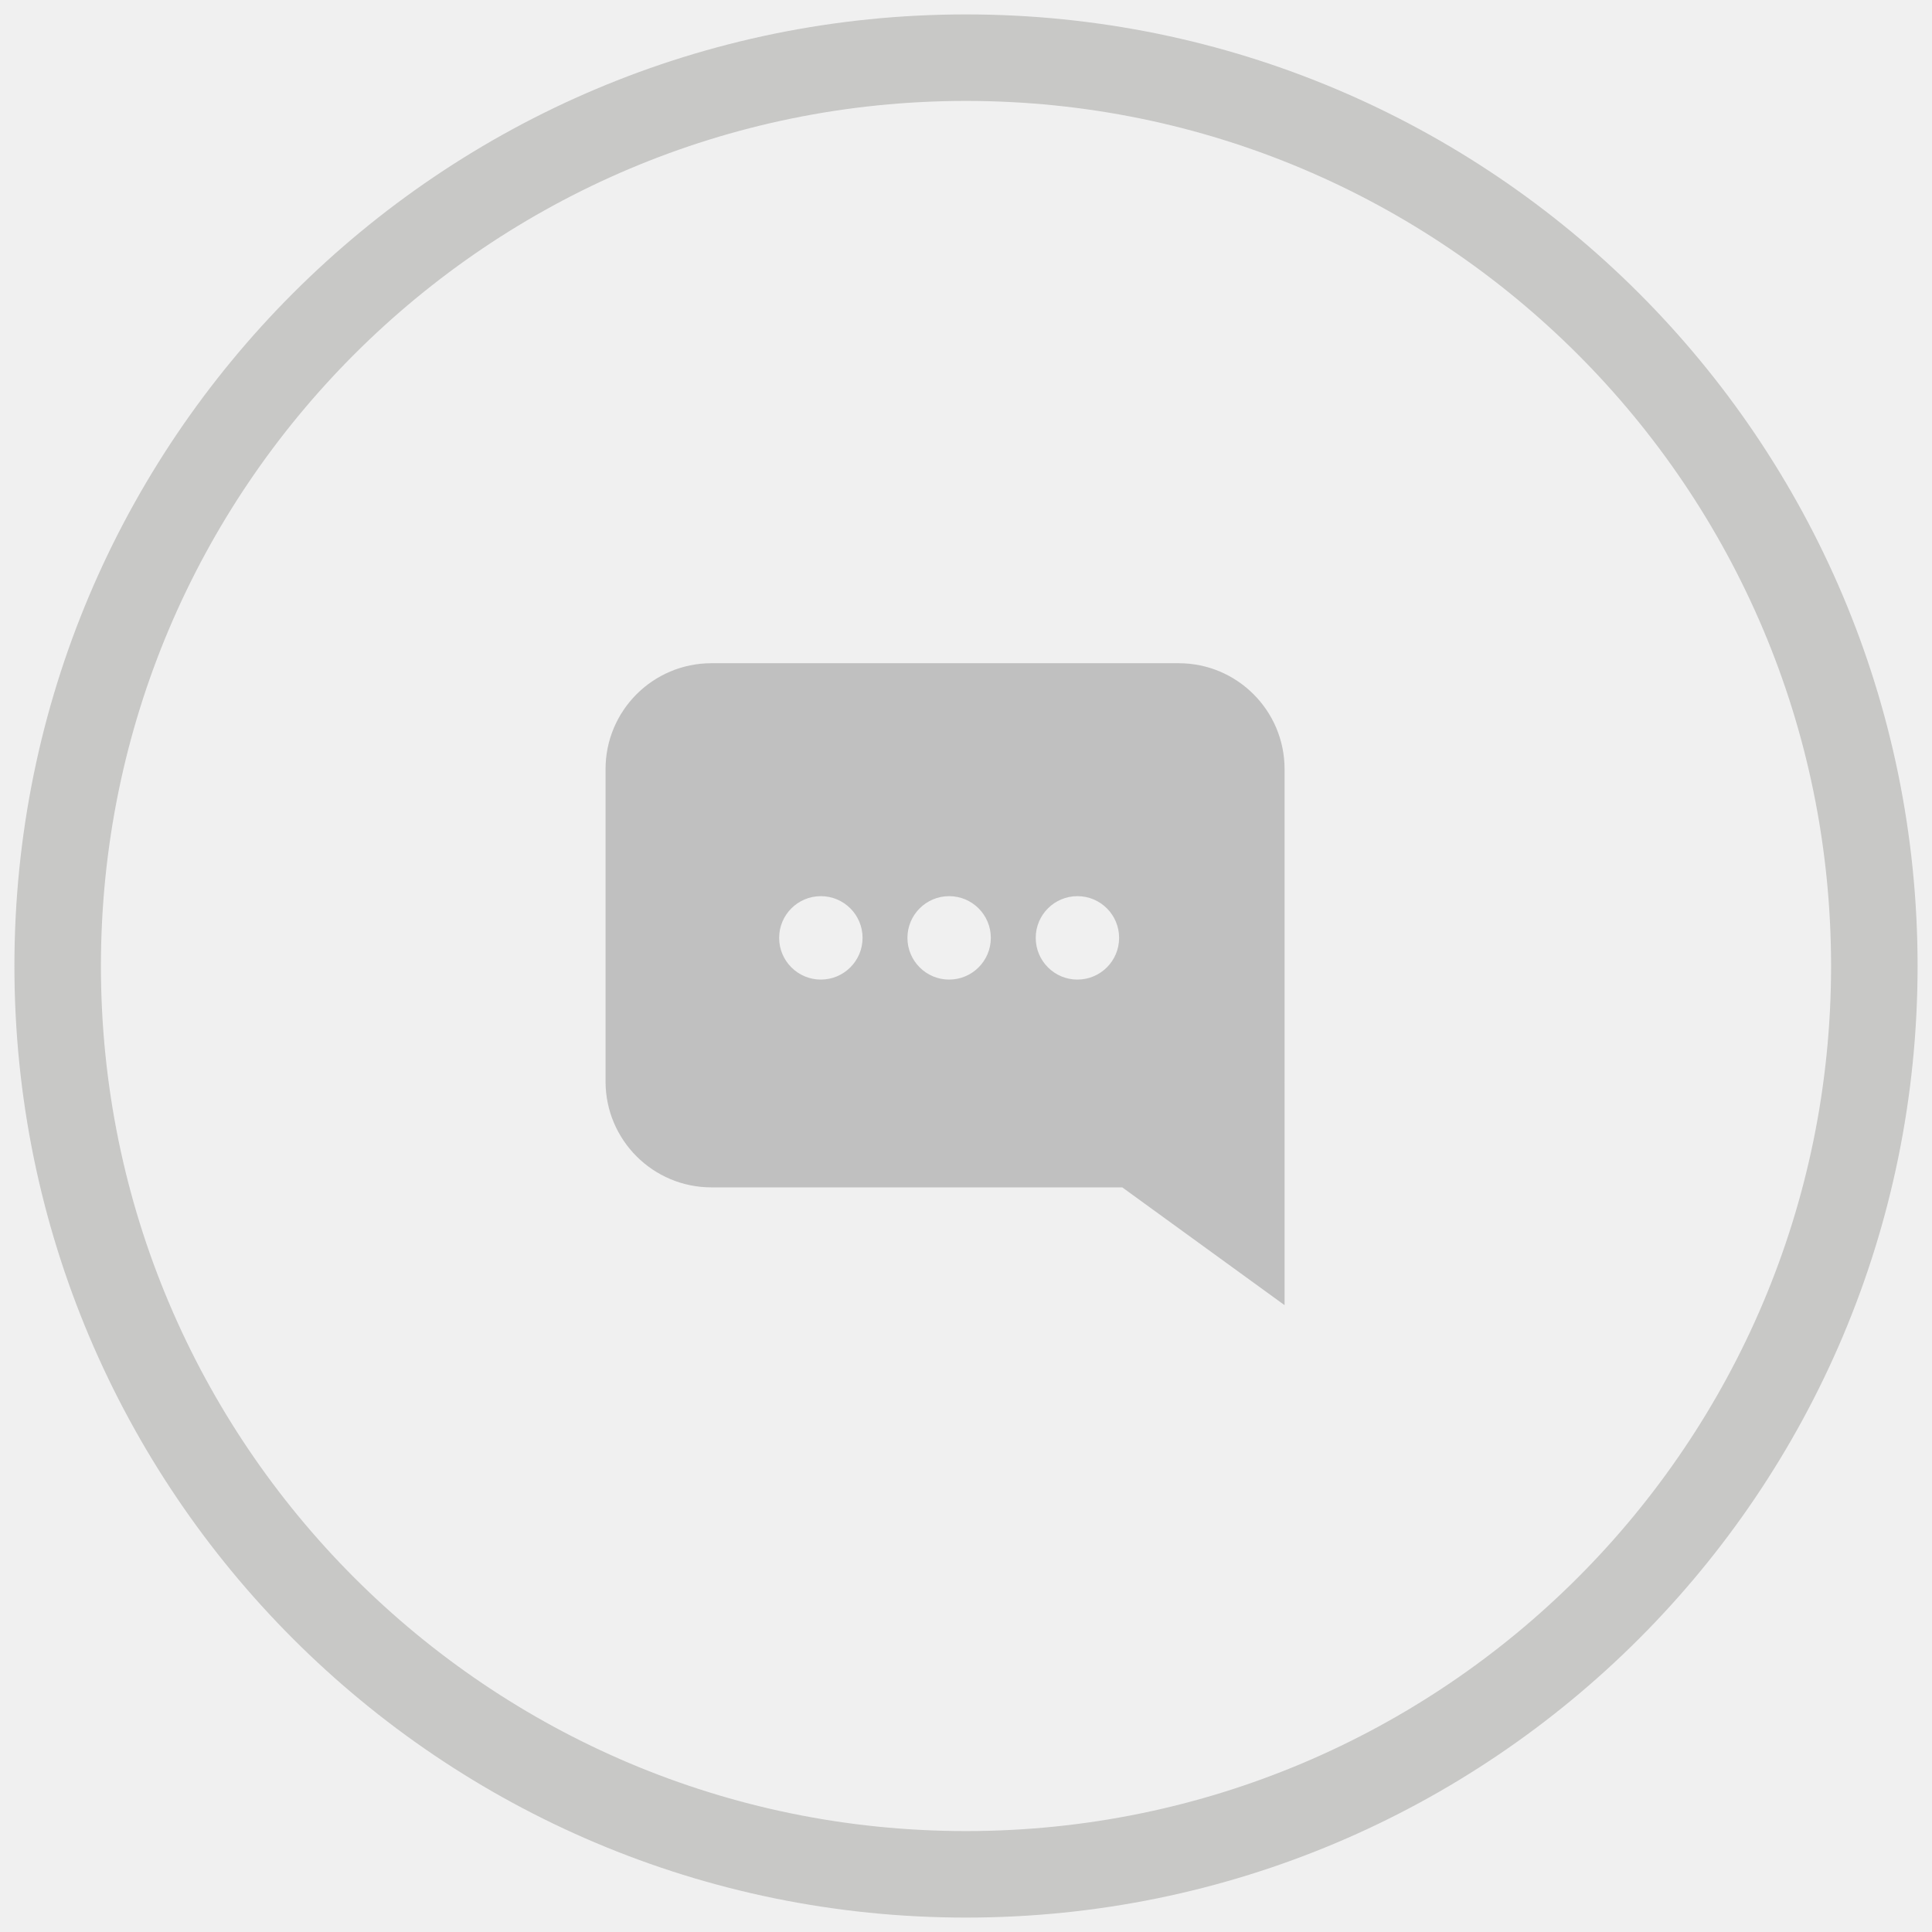
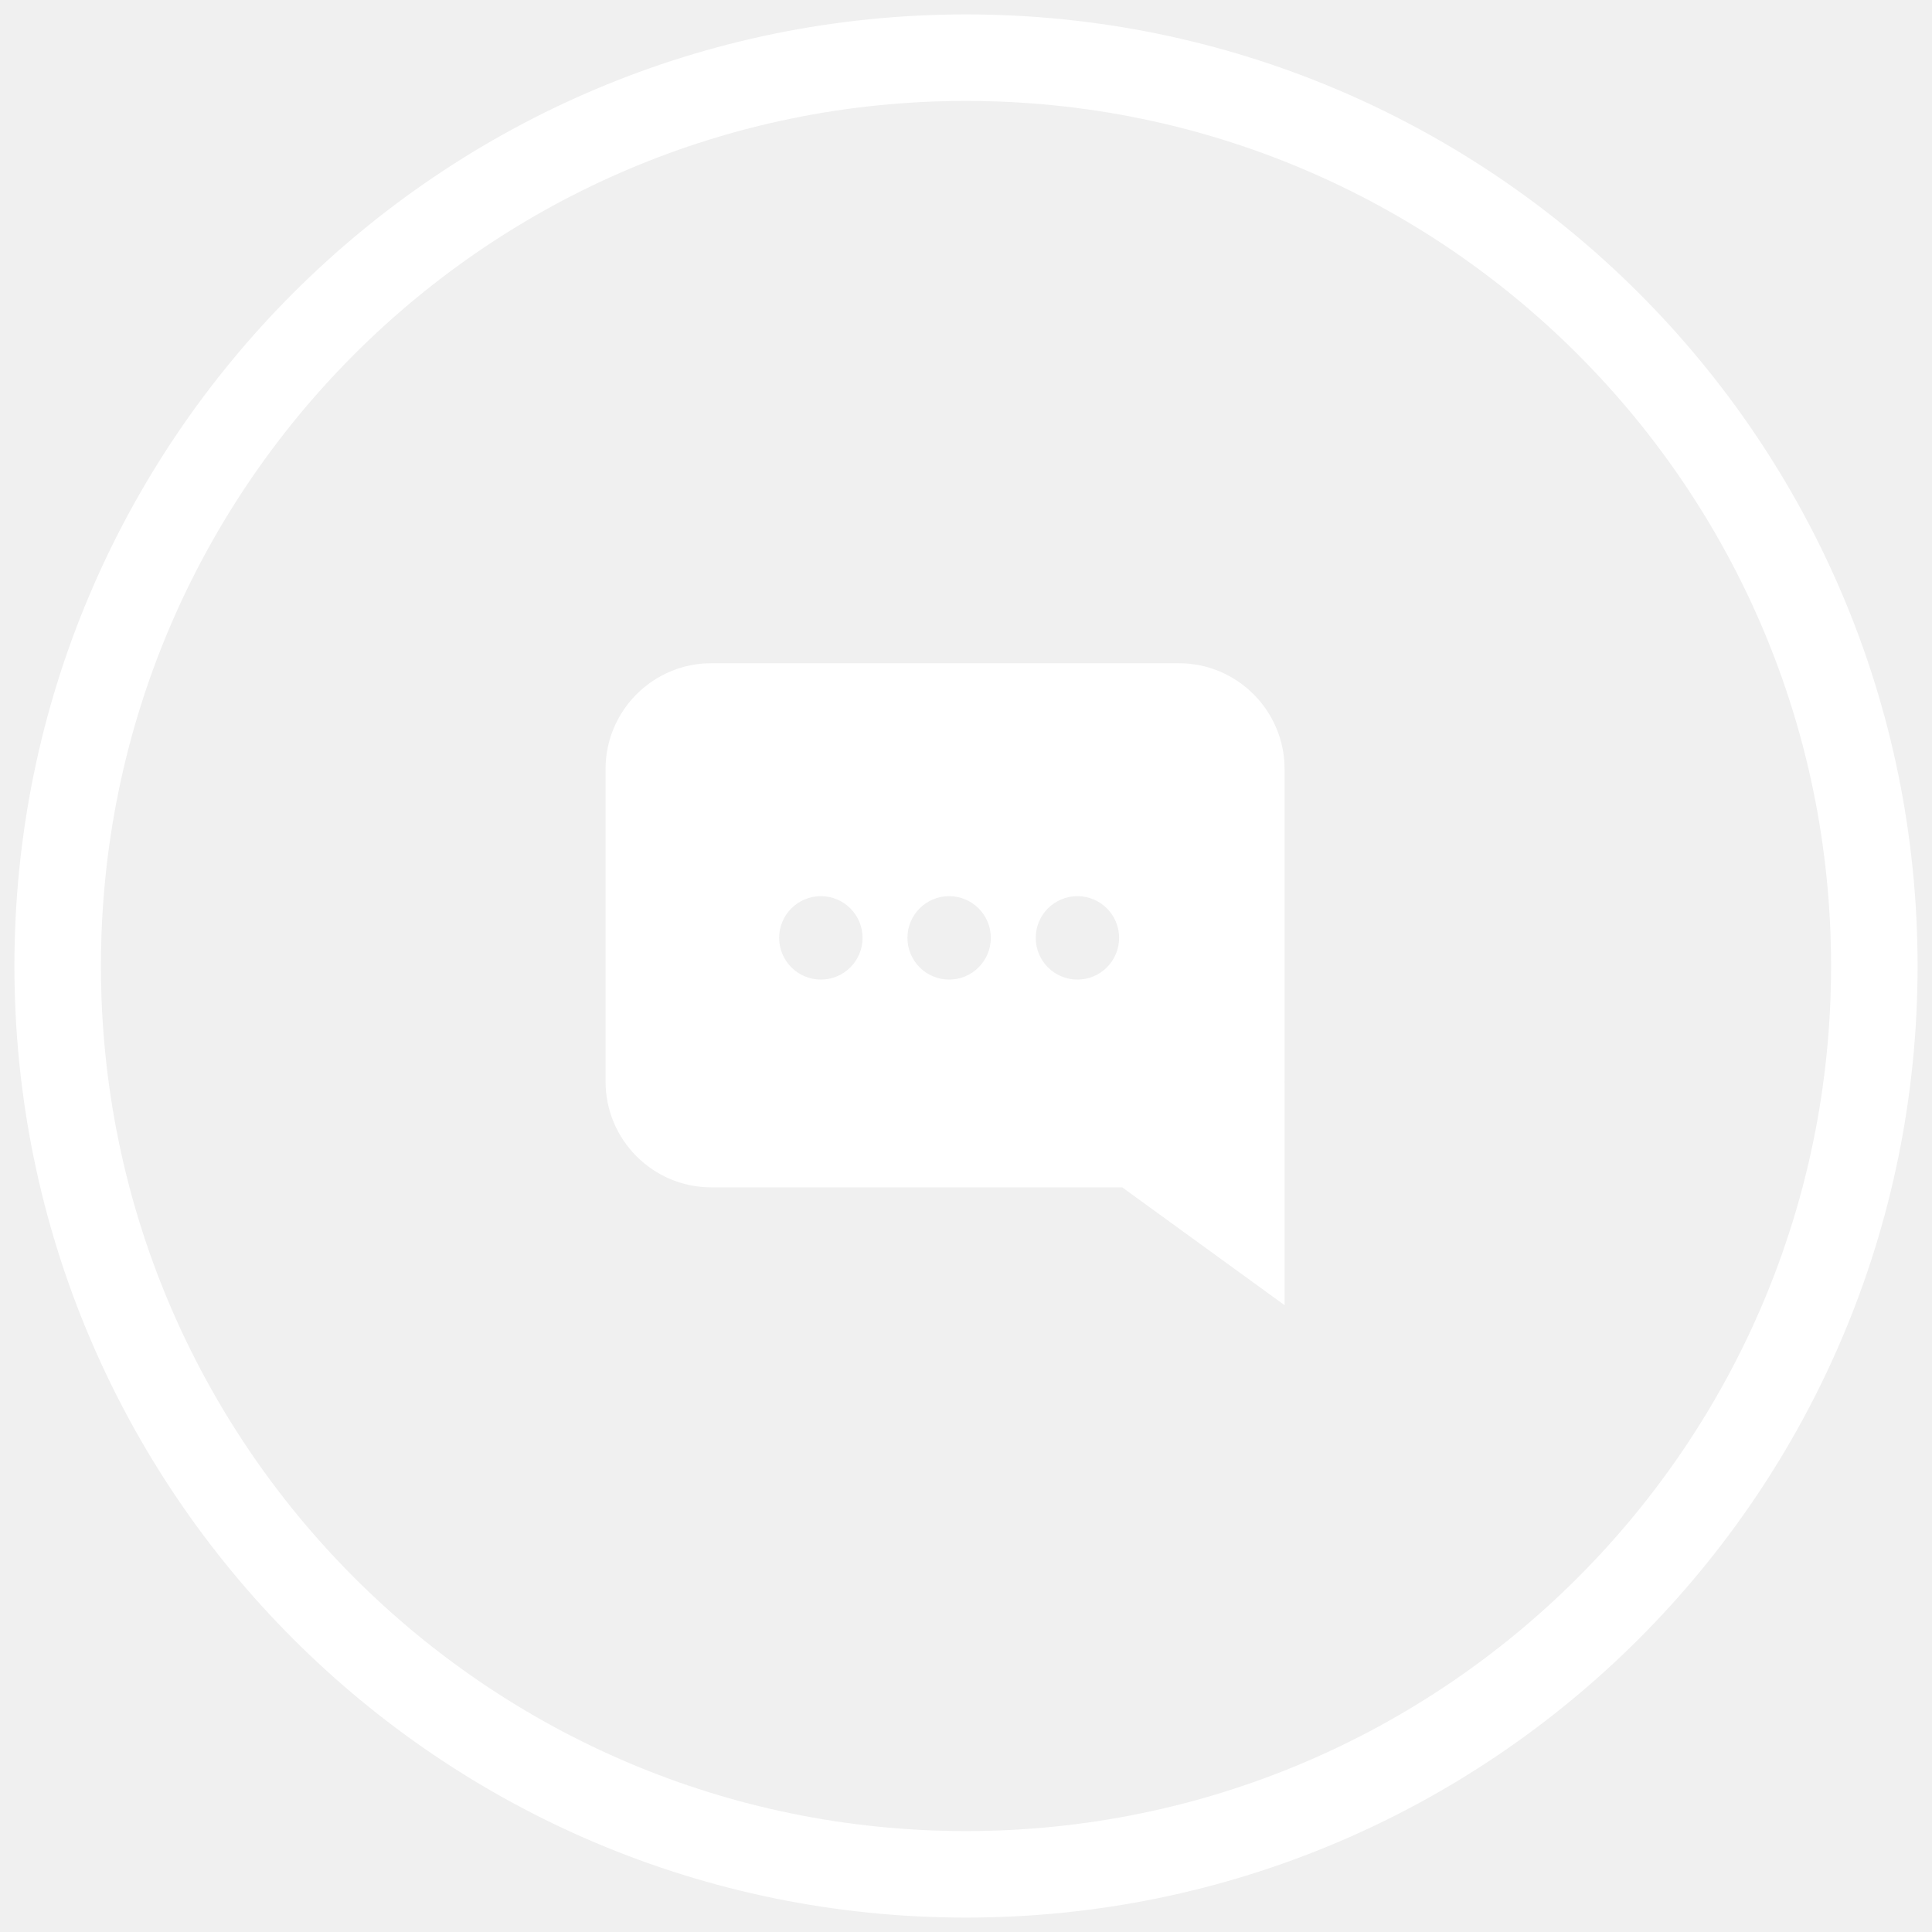
<svg xmlns="http://www.w3.org/2000/svg" width="67px" height="67px" viewBox="0 0 67 67" version="1.1">
  <defs />
  <g id="Page-1" stroke="none" stroke-width="1" fill="none" fill-rule="evenodd">
    <g id="04---1" transform="translate(-716, -580)">
      <g id="Group-3" transform="translate(718, 582)">
        <g id="Group-2">
          <g id="Group-8">
-             <circle id="Oval-4" stroke="#9F9F9C" stroke-width="3" opacity="0.5" cx="31.5" cy="31.5" r="31.5" />
-             <path d="M42.548,24.672 C42.548,22.644 40.903,21 38.876,21 L22.672,21 C20.644,21 19,22.644 19,24.672 L19,35.505 C19,37.533 20.644,39.177 22.672,39.177 L36.919,39.177 L42.548,43.262 L42.548,35.536 L42.546,35.536 C42.546,35.526 42.548,35.515 42.548,35.505 L42.548,24.672 Z M26.467,31.971 C25.668,31.971 25.02,31.323 25.02,30.524 C25.02,29.726 25.668,29.078 26.467,29.078 C27.265,29.078 27.913,29.726 27.913,30.524 C27.913,31.323 27.265,31.971 26.467,31.971 Z M30.915,31.971 C30.117,31.971 29.469,31.323 29.469,30.524 C29.469,29.726 30.117,29.078 30.915,29.078 C31.714,29.078 32.361,29.726 32.361,30.524 C32.361,31.323 31.714,31.971 30.915,31.971 Z M35.364,31.971 C34.565,31.971 33.918,31.323 33.918,30.524 C33.918,29.726 34.565,29.078 35.364,29.078 C36.163,29.078 36.81,29.726 36.81,30.524 C36.81,31.323 36.163,31.971 35.364,31.971 Z" id="Shape" fill="#000000" fill-rule="nonzero" opacity="0.2" />
+             <circle id="Oval-4" stroke="#FFFFFF" stroke-width="3" opacity="1" cx="31.5" cy="31.5" r="31.5" />
+             <path d="M42.548,24.672 C42.548,22.644 40.903,21 38.876,21 L22.672,21 C20.644,21 19,22.644 19,24.672 L19,35.505 C19,37.533 20.644,39.177 22.672,39.177 L36.919,39.177 L42.548,43.262 L42.548,35.536 L42.546,35.536 C42.546,35.526 42.548,35.515 42.548,35.505 L42.548,24.672 Z M26.467,31.971 C25.668,31.971 25.02,31.323 25.02,30.524 C25.02,29.726 25.668,29.078 26.467,29.078 C27.265,29.078 27.913,29.726 27.913,30.524 C27.913,31.323 27.265,31.971 26.467,31.971 Z M30.915,31.971 C30.117,31.971 29.469,31.323 29.469,30.524 C29.469,29.726 30.117,29.078 30.915,29.078 C31.714,29.078 32.361,29.726 32.361,30.524 C32.361,31.323 31.714,31.971 30.915,31.971 Z M35.364,31.971 C34.565,31.971 33.918,31.323 33.918,30.524 C33.918,29.726 34.565,29.078 35.364,29.078 C36.163,29.078 36.81,29.726 36.81,30.524 C36.81,31.323 36.163,31.971 35.364,31.971 Z" id="Shape" fill="#FFFFFF" fill-rule="nonzero" opacity="1" />
          </g>
        </g>
      </g>
    </g>
  </g>
</svg>
